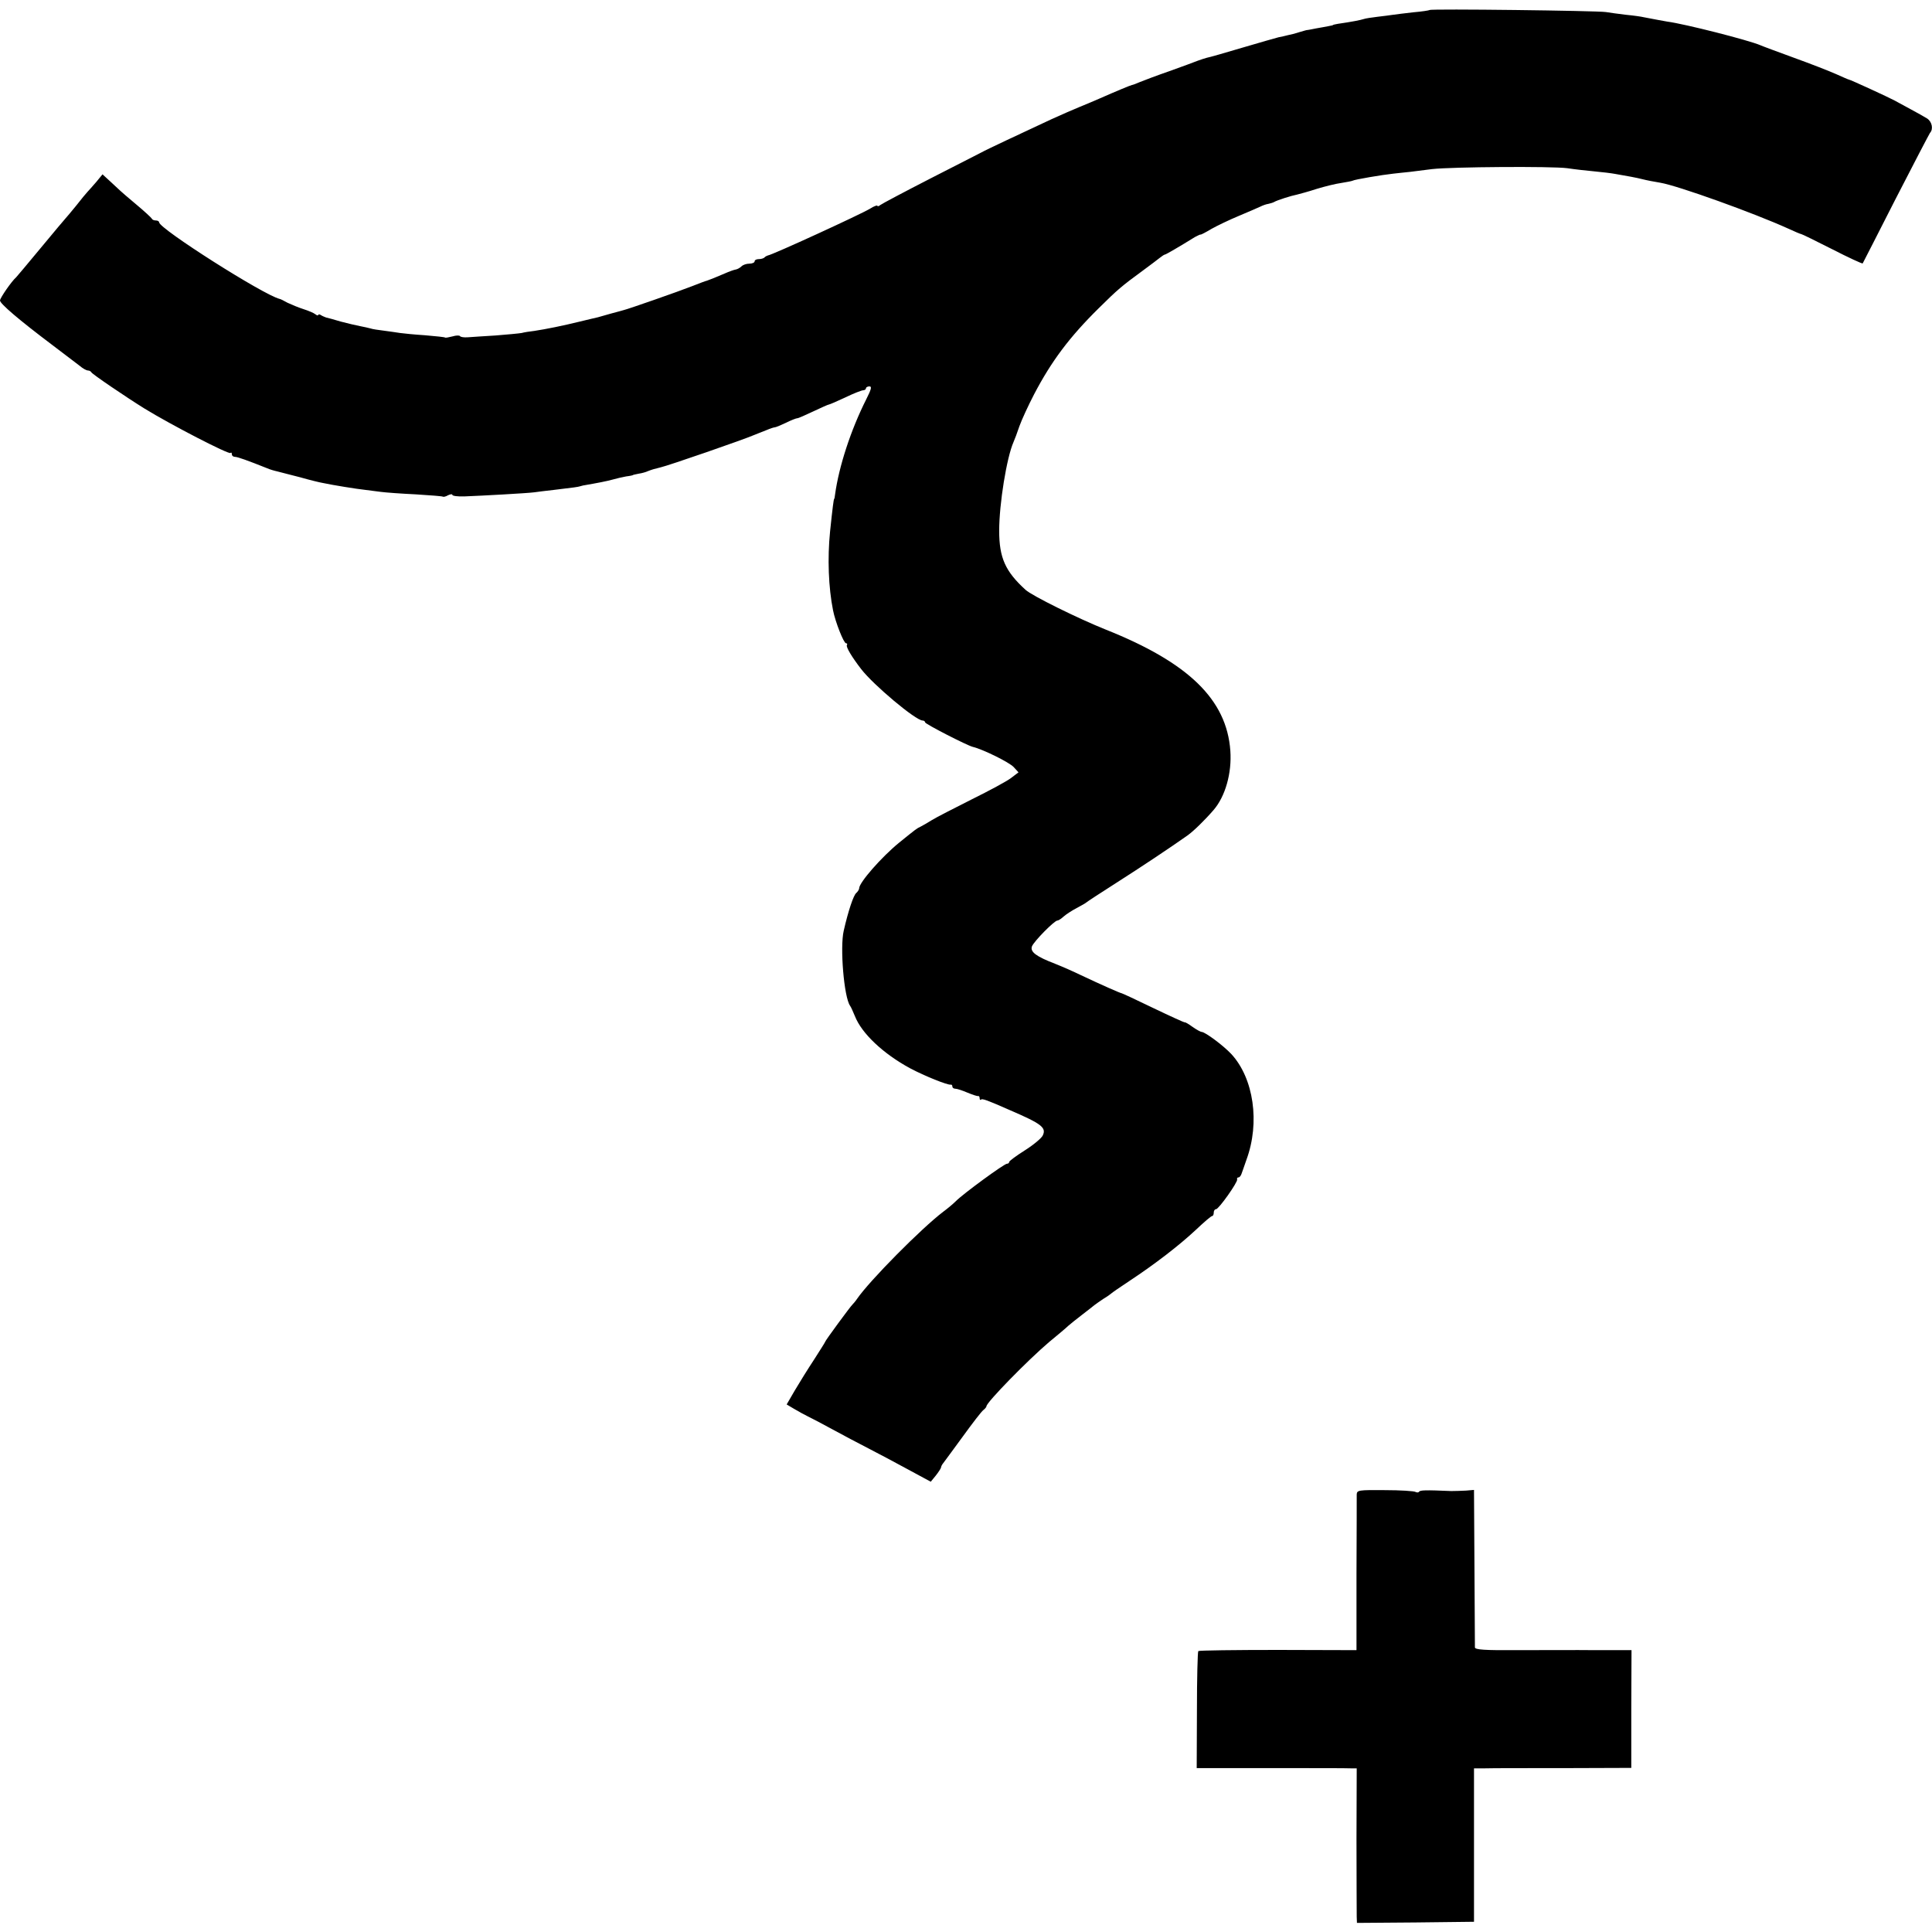
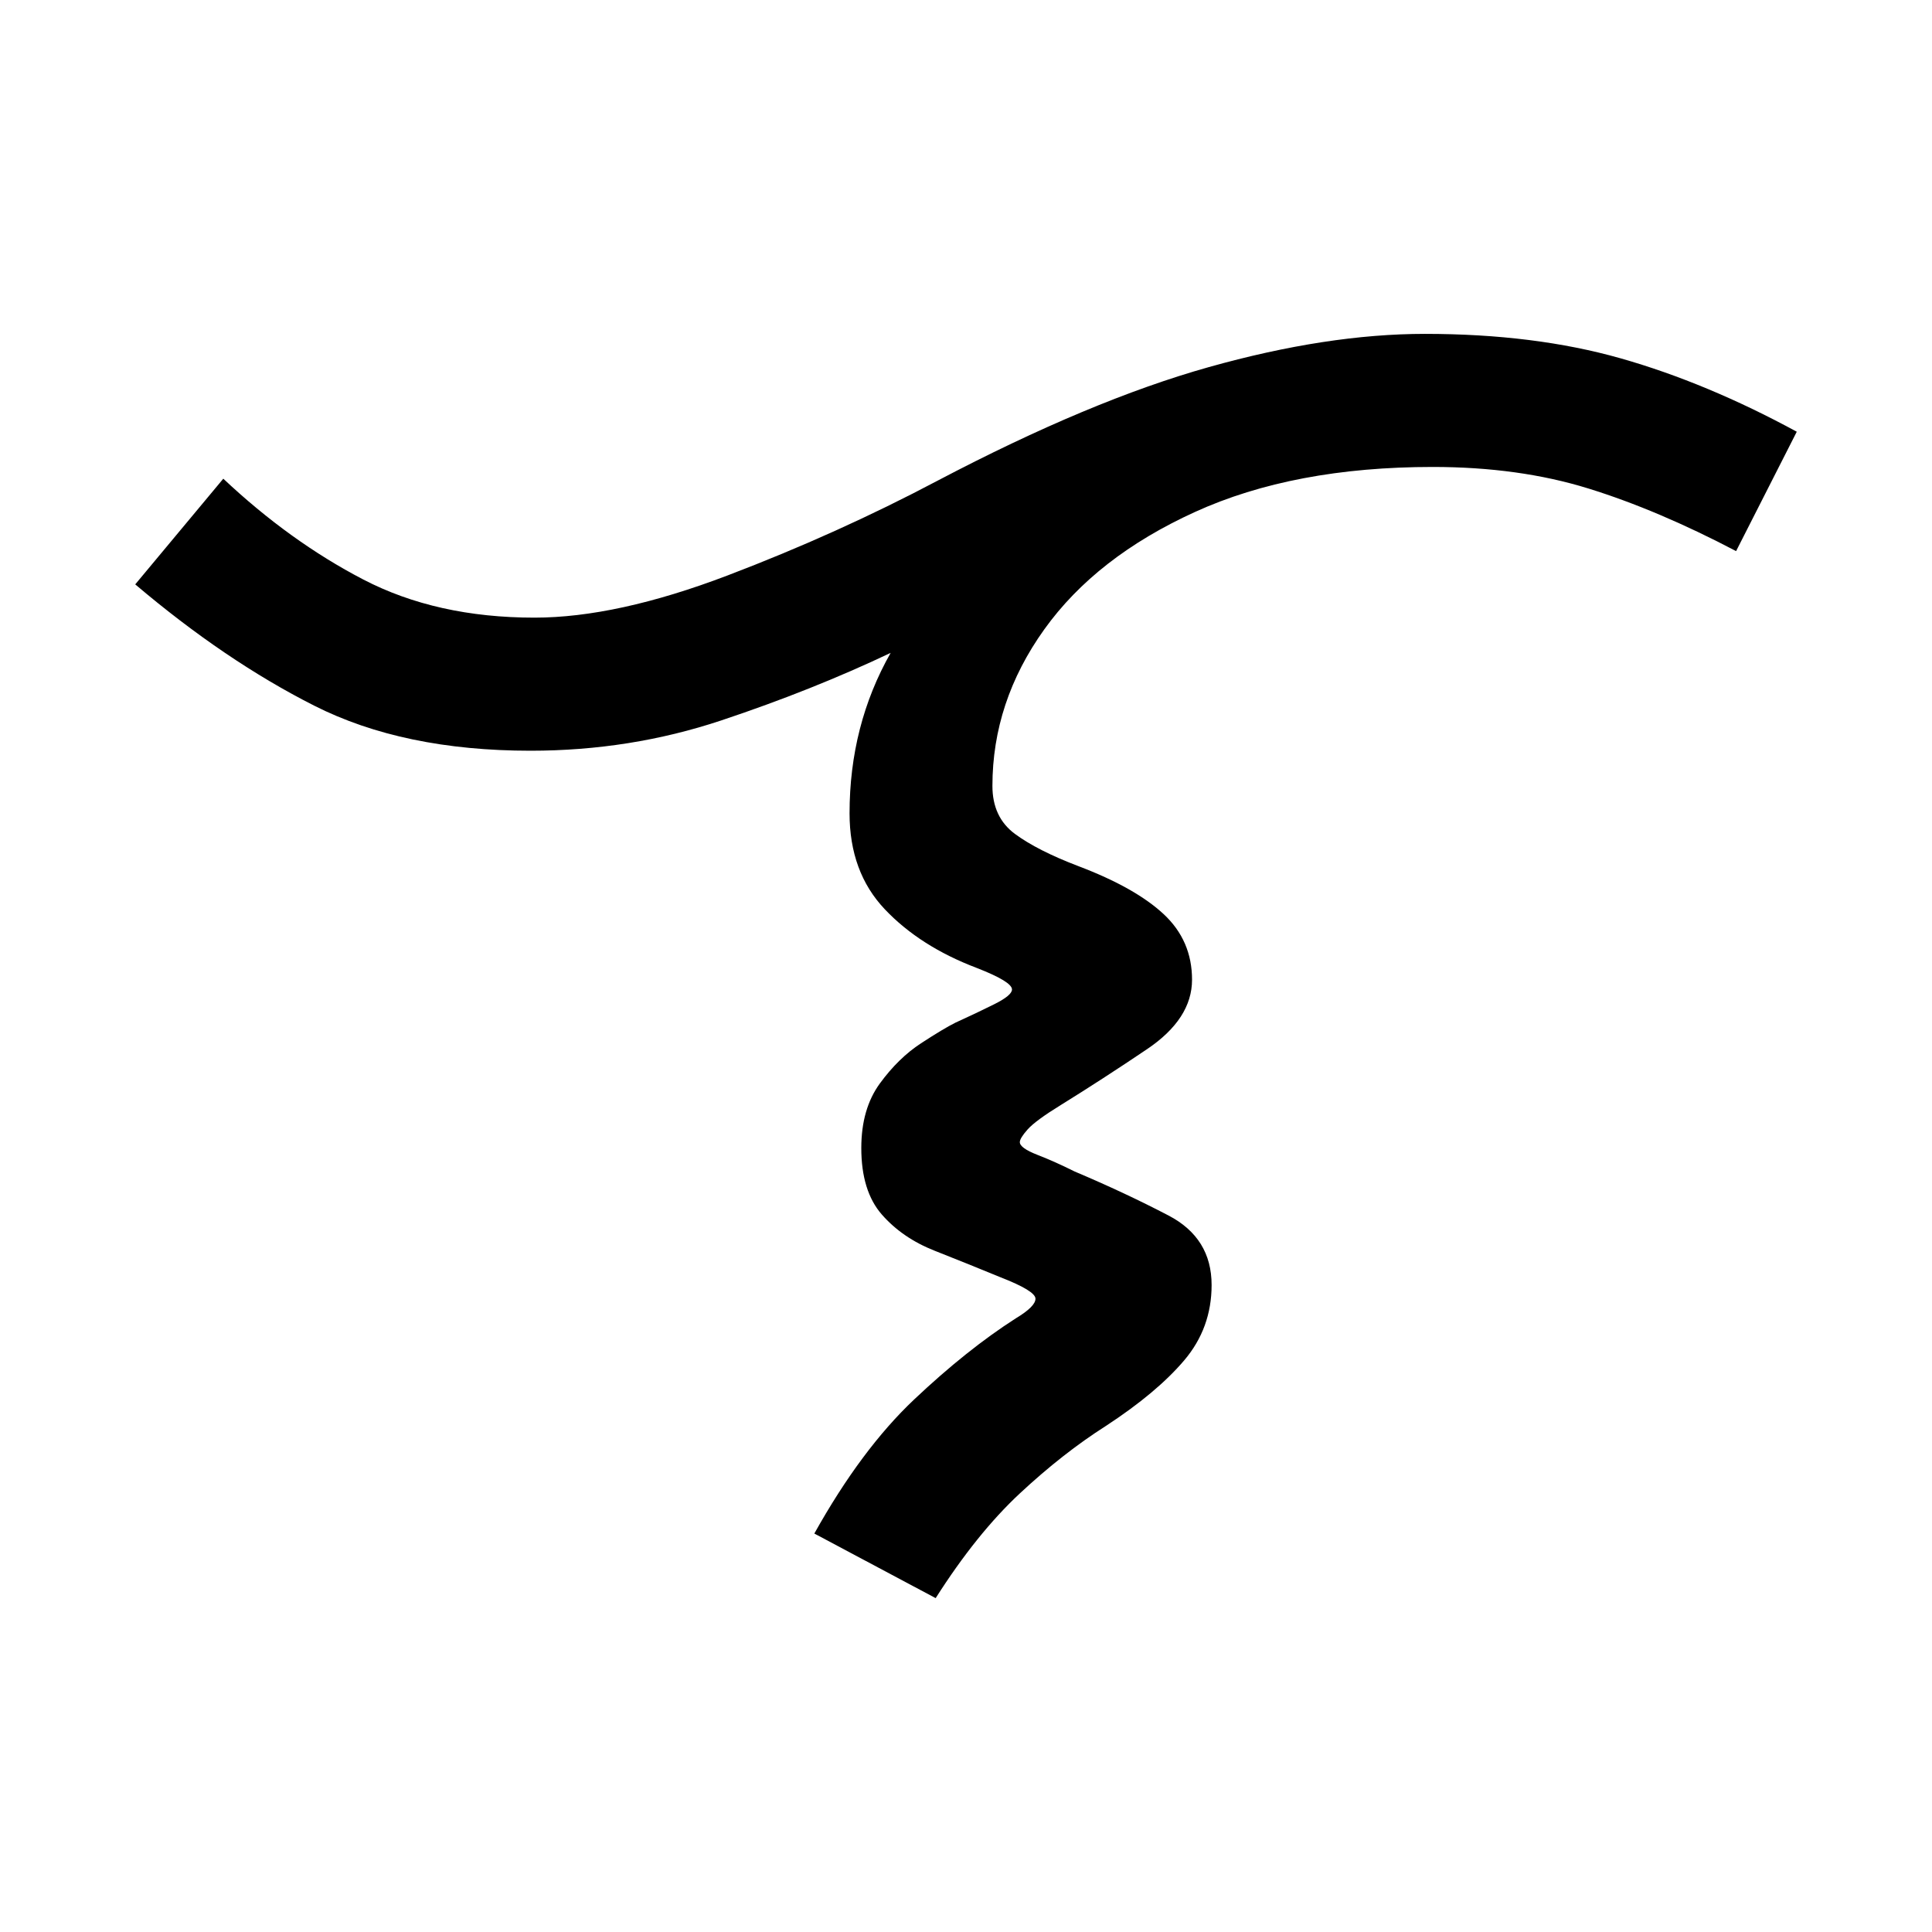
- <svg xmlns="http://www.w3.org/2000/svg" version="1.0" width="850pt" height="850pt" viewBox="0 0 850 850" preserveAspectRatio="xMidYMid meet">
-   <g transform="translate(0,850) scale(0.1,-0.1)" fill="#000000" stroke="none">
-     <path d="M6290 8456 c-3 -2 -35 -7 -71 -10 -36 -4 -76 -9 -90 -11 -13 -2 -44 -6 -70 -9 -25 -3 -52 -7 -60 -10 -12 -4 -51 -12 -114 -21 -11 -2 -20 -4 -20 -5 0 -1 -9 -3 -20 -5 -11 -2 -36 -7 -55 -10 -19 -4 -36 -7 -37 -7 -2 1 -17 -4 -35 -9 -18 -6 -42 -12 -53 -14 -11 -3 -29 -7 -40 -9 -11 -3 -83 -23 -160 -46 -77 -23 -147 -43 -155 -44 -8 -2 -26 -8 -40 -13 -14 -6 -70 -26 -125 -46 -55 -19 -113 -41 -130 -48 -16 -7 -32 -13 -35 -13 -6 -1 -71 -28 -139 -58 -24 -11 -64 -27 -90 -38 -25 -10 -82 -35 -126 -55 -131 -61 -289 -135 -306 -145 -8 -4 -110 -56 -225 -115 -115 -59 -215 -112 -221 -117 -7 -6 -13 -7 -13 -3 0 3 -15 -2 -32 -13 -39 -24 -431 -204 -450 -206 -3 -1 -10 -4 -14 -8 -4 -5 -16 -8 -26 -8 -10 0 -18 -4 -18 -10 0 -5 -10 -10 -23 -10 -13 0 -28 -5 -35 -12 -6 -6 -18 -13 -26 -14 -7 -1 -29 -9 -47 -17 -34 -15 -70 -29 -79 -32 -3 0 -32 -11 -65 -24 -61 -24 -282 -101 -300 -105 -5 -2 -30 -8 -55 -15 -25 -7 -52 -15 -60 -17 -8 -2 -44 -10 -80 -19 -73 -18 -147 -33 -200 -41 -19 -2 -44 -6 -55 -9 -11 -2 -63 -7 -115 -11 -52 -3 -108 -7 -123 -8 -16 -1 -30 1 -33 5 -2 4 -17 4 -33 -1 -16 -4 -31 -7 -33 -5 -2 2 -41 6 -88 10 -47 3 -96 8 -110 10 -14 2 -45 7 -70 10 -25 3 -52 7 -60 10 -8 2 -28 7 -45 10 -16 3 -55 12 -85 20 -30 9 -59 17 -65 18 -5 2 -16 6 -22 10 -7 5 -13 5 -13 1 0 -3 -6 -2 -12 3 -7 6 -31 16 -53 23 -22 7 -53 20 -70 28 -16 9 -32 17 -35 17 -72 18 -530 309 -530 337 0 4 -6 8 -14 8 -8 0 -16 3 -18 8 -2 4 -32 32 -68 62 -36 30 -67 57 -70 60 -3 3 -22 20 -42 39 l-37 34 -27 -33 c-15 -18 -33 -37 -39 -44 -6 -6 -28 -33 -50 -61 -22 -27 -43 -52 -46 -55 -3 -3 -52 -61 -109 -130 -57 -69 -106 -127 -109 -130 -19 -16 -71 -91 -71 -102 0 -14 83 -85 229 -195 53 -40 107 -81 121 -92 14 -12 30 -21 37 -21 6 0 13 -4 15 -8 2 -7 154 -110 233 -159 117 -72 371 -203 379 -196 3 4 6 1 6 -5 0 -7 6 -12 14 -12 11 0 56 -16 141 -50 11 -5 31 -11 45 -14 14 -4 59 -15 101 -26 42 -12 87 -23 100 -25 41 -9 153 -27 184 -30 17 -2 48 -6 70 -9 22 -3 92 -8 155 -11 63 -4 116 -8 118 -10 3 -2 13 0 23 6 11 5 19 6 19 2 0 -5 24 -8 53 -7 78 3 278 14 307 18 14 2 54 7 90 11 86 10 104 13 110 15 3 1 10 3 15 4 64 11 105 19 130 26 17 5 44 11 60 14 17 2 30 5 30 6 0 1 11 3 25 6 14 2 32 7 40 11 18 7 28 10 57 17 32 7 365 122 413 143 8 3 17 7 20 8 3 1 18 7 33 13 16 7 32 12 36 12 4 0 26 9 49 20 22 11 45 20 50 20 5 0 36 14 70 30 34 16 65 30 68 30 3 0 36 14 72 31 37 18 73 32 80 32 6 0 12 4 12 9 0 4 7 8 15 8 12 0 8 -13 -14 -57 -68 -135 -120 -295 -137 -418 -1 -11 -3 -20 -4 -20 -2 0 -7 -37 -18 -143 -12 -118 -7 -247 13 -347 10 -51 47 -145 57 -145 5 0 7 -4 4 -8 -5 -8 22 -53 63 -106 54 -70 240 -226 270 -226 6 0 11 -4 11 -8 0 -7 185 -102 210 -108 43 -10 161 -68 180 -89 l21 -23 -33 -25 c-18 -14 -96 -56 -173 -94 -77 -39 -156 -79 -175 -91 -19 -12 -42 -25 -50 -29 -17 -8 -17 -8 -95 -71 -78 -64 -175 -175 -175 -200 0 -5 -6 -15 -13 -21 -12 -10 -35 -78 -55 -166 -17 -72 1 -292 28 -330 4 -5 13 -26 21 -45 30 -77 125 -166 243 -230 64 -34 166 -75 179 -72 4 1 7 -3 7 -8 0 -6 6 -10 14 -10 7 0 31 -8 52 -17 22 -9 42 -16 47 -15 4 1 7 -3 7 -10 0 -6 3 -9 6 -6 5 6 27 -2 129 -47 137 -59 159 -76 143 -110 -5 -12 -41 -42 -79 -66 -38 -24 -69 -47 -69 -51 0 -5 -5 -8 -10 -8 -12 0 -194 -133 -225 -165 -11 -11 -36 -32 -55 -46 -95 -72 -324 -303 -379 -383 -8 -12 -18 -23 -21 -26 -8 -7 -120 -159 -120 -164 0 -2 -22 -36 -48 -77 -27 -41 -65 -102 -85 -136 l-36 -62 32 -19 c18 -11 46 -26 62 -34 17 -8 66 -34 110 -58 44 -24 114 -61 155 -82 41 -21 120 -63 175 -93 l100 -54 22 27 c12 15 22 31 23 35 0 4 4 13 10 20 5 7 44 59 86 117 42 58 82 110 90 116 8 6 14 14 14 17 0 17 182 203 275 282 39 32 77 64 85 72 8 7 35 29 60 48 25 19 50 39 55 43 6 5 24 17 40 28 17 10 32 21 35 24 3 3 39 28 80 55 112 74 217 155 290 223 36 34 68 62 73 62 4 0 7 7 7 15 0 8 4 15 10 15 12 0 96 119 93 131 -2 5 1 9 6 9 5 0 11 8 14 18 3 9 13 36 21 60 60 163 32 358 -67 465 -36 38 -114 96 -130 97 -5 0 -23 10 -40 22 -18 13 -33 22 -35 20 -1 -1 -63 27 -138 63 -74 36 -137 65 -139 65 -5 0 -89 37 -180 80 -33 16 -83 38 -111 49 -86 33 -112 53 -104 77 9 23 99 114 112 114 5 0 17 8 28 18 10 9 36 26 57 37 21 11 40 22 43 25 3 3 61 41 130 85 113 72 236 154 314 209 27 19 78 69 115 112 52 60 81 163 74 261 -16 225 -184 388 -548 533 -120 48 -325 149 -353 175 -89 81 -116 141 -116 260 0 119 33 322 63 390 5 11 17 43 26 70 10 28 39 91 65 141 76 145 155 251 285 379 82 81 98 95 195 166 30 22 63 47 73 55 9 7 19 14 22 14 4 0 61 33 132 77 13 7 24 12 25 11 2 -1 23 10 48 25 25 14 79 40 120 57 41 17 84 36 95 41 12 6 27 11 35 12 8 2 20 5 25 8 13 8 76 28 102 33 11 3 50 13 86 25 36 11 85 23 108 26 24 4 46 8 50 10 7 5 131 26 179 31 19 2 53 6 75 8 22 3 65 8 95 12 86 10 528 13 595 4 33 -5 87 -11 120 -14 33 -3 74 -8 90 -11 54 -9 100 -18 115 -22 28 -7 55 -12 85 -17 77 -13 411 -133 563 -202 28 -13 54 -24 57 -24 3 0 64 -30 135 -66 72 -37 133 -65 135 -63 1 2 67 130 145 284 79 154 147 284 151 290 16 17 9 50 -13 64 -13 8 -45 26 -73 41 -27 15 -59 32 -70 38 -24 13 -195 92 -201 92 -2 0 -27 11 -56 24 -29 13 -111 45 -183 71 -71 26 -139 51 -150 56 -51 22 -333 94 -410 104 -19 3 -54 10 -102 19 -12 3 -48 8 -80 11 -32 4 -71 9 -88 12 -39 6 -769 15 -775 9z" />
-     <path d="M5969 1925 c0 -11 0 -170 -1 -352 l0 -333 -345 1 c-189 0 -347 -2 -351 -5 -3 -4 -6 -121 -6 -261 l-1 -254 325 0 c179 0 337 0 352 -1 l27 0 -1 -312 c0 -172 1 -325 1 -341 l1 -27 258 2 257 3 0 338 0 337 50 0 c28 1 183 1 346 1 l296 1 0 259 1 259 -157 0 c-86 1 -240 0 -343 0 -147 -1 -188 2 -189 12 0 7 -1 166 -2 353 l-2 340 -35 -3 c-19 -1 -48 -2 -65 -2 -115 5 -137 4 -142 -3 -2 -4 -9 -4 -15 -1 -6 4 -67 8 -135 8 -116 1 -123 0 -124 -19z" />
-   </g>
+ <svg xmlns="http://www.w3.org/2000/svg" viewBox="-41.1 8.4 987.2 987.2">
+   <path d="M437.00 825.00L375.00 792.00Q399.00 749.00 426.00 723.50Q453.00 698.00 478.00 682.00Q488.00 676.00 488.00 672.00Q488.00 668.00 470.00 661.00Q453.00 654.00 436.50 647.50Q420.00 641.00 409.50 629.00Q399.00 617.00 399.00 595.00Q399.00 575.00 408.50 562.00Q418.00 549.00 429.50 541.50Q441.00 534.00 447.00 531.00Q458.00 526.00 467.00 521.50Q476.00 517.00 476.00 514.00Q476.00 510.00 458.00 503.00Q429.00 492.00 411.00 473.00Q393.00 454.00 393.00 424.00Q393.00 379.00 414.00 342.00Q374.00 361.00 327.50 376.50Q281.00 392.00 230.00 392.00Q165.00 392.00 119.50 369.00Q74.00 346.00 28.00 307.00L73.00 253.00Q107.00 285.00 144.50 304.50Q182.00 324.00 232.00 324.00Q274.00 324.00 330.50 302.50Q387.00 281.00 438.00 254.00Q516.00 213.00 576.50 196.00Q637.00 179.00 687.00 179.00Q743.00 179.00 787.00 191.50Q831.00 204.00 877.00 229.00L846.00 290.00Q806.00 269.00 770.50 258.00Q735.00 247.00 691.00 247.00Q620.00 247.00 569.50 270.00Q519.00 293.00 492.50 330.00Q466.00 367.00 466.00 410.00Q466.00 426.00 477.50 434.50Q489.00 443.00 510.00 451.00Q539.00 462.00 553.50 475.50Q568.00 489.00 568.00 509.00Q568.00 529.00 545.00 544.50Q522.00 560.00 501.00 573.00Q488.00 581.00 484.00 585.50Q480.00 590.00 480.00 592.00Q480.00 595.00 489.00 598.50Q498.00 602.00 508.00 607.00Q534.00 618.00 556.00 629.50Q578.00 641.00 578.00 665.00Q578.00 687.00 564.00 703.50Q550.00 720.00 524.00 737.00Q502.00 751.00 480.00 771.50Q458.00 792.00 437.00 825.00Z" />
</svg>
